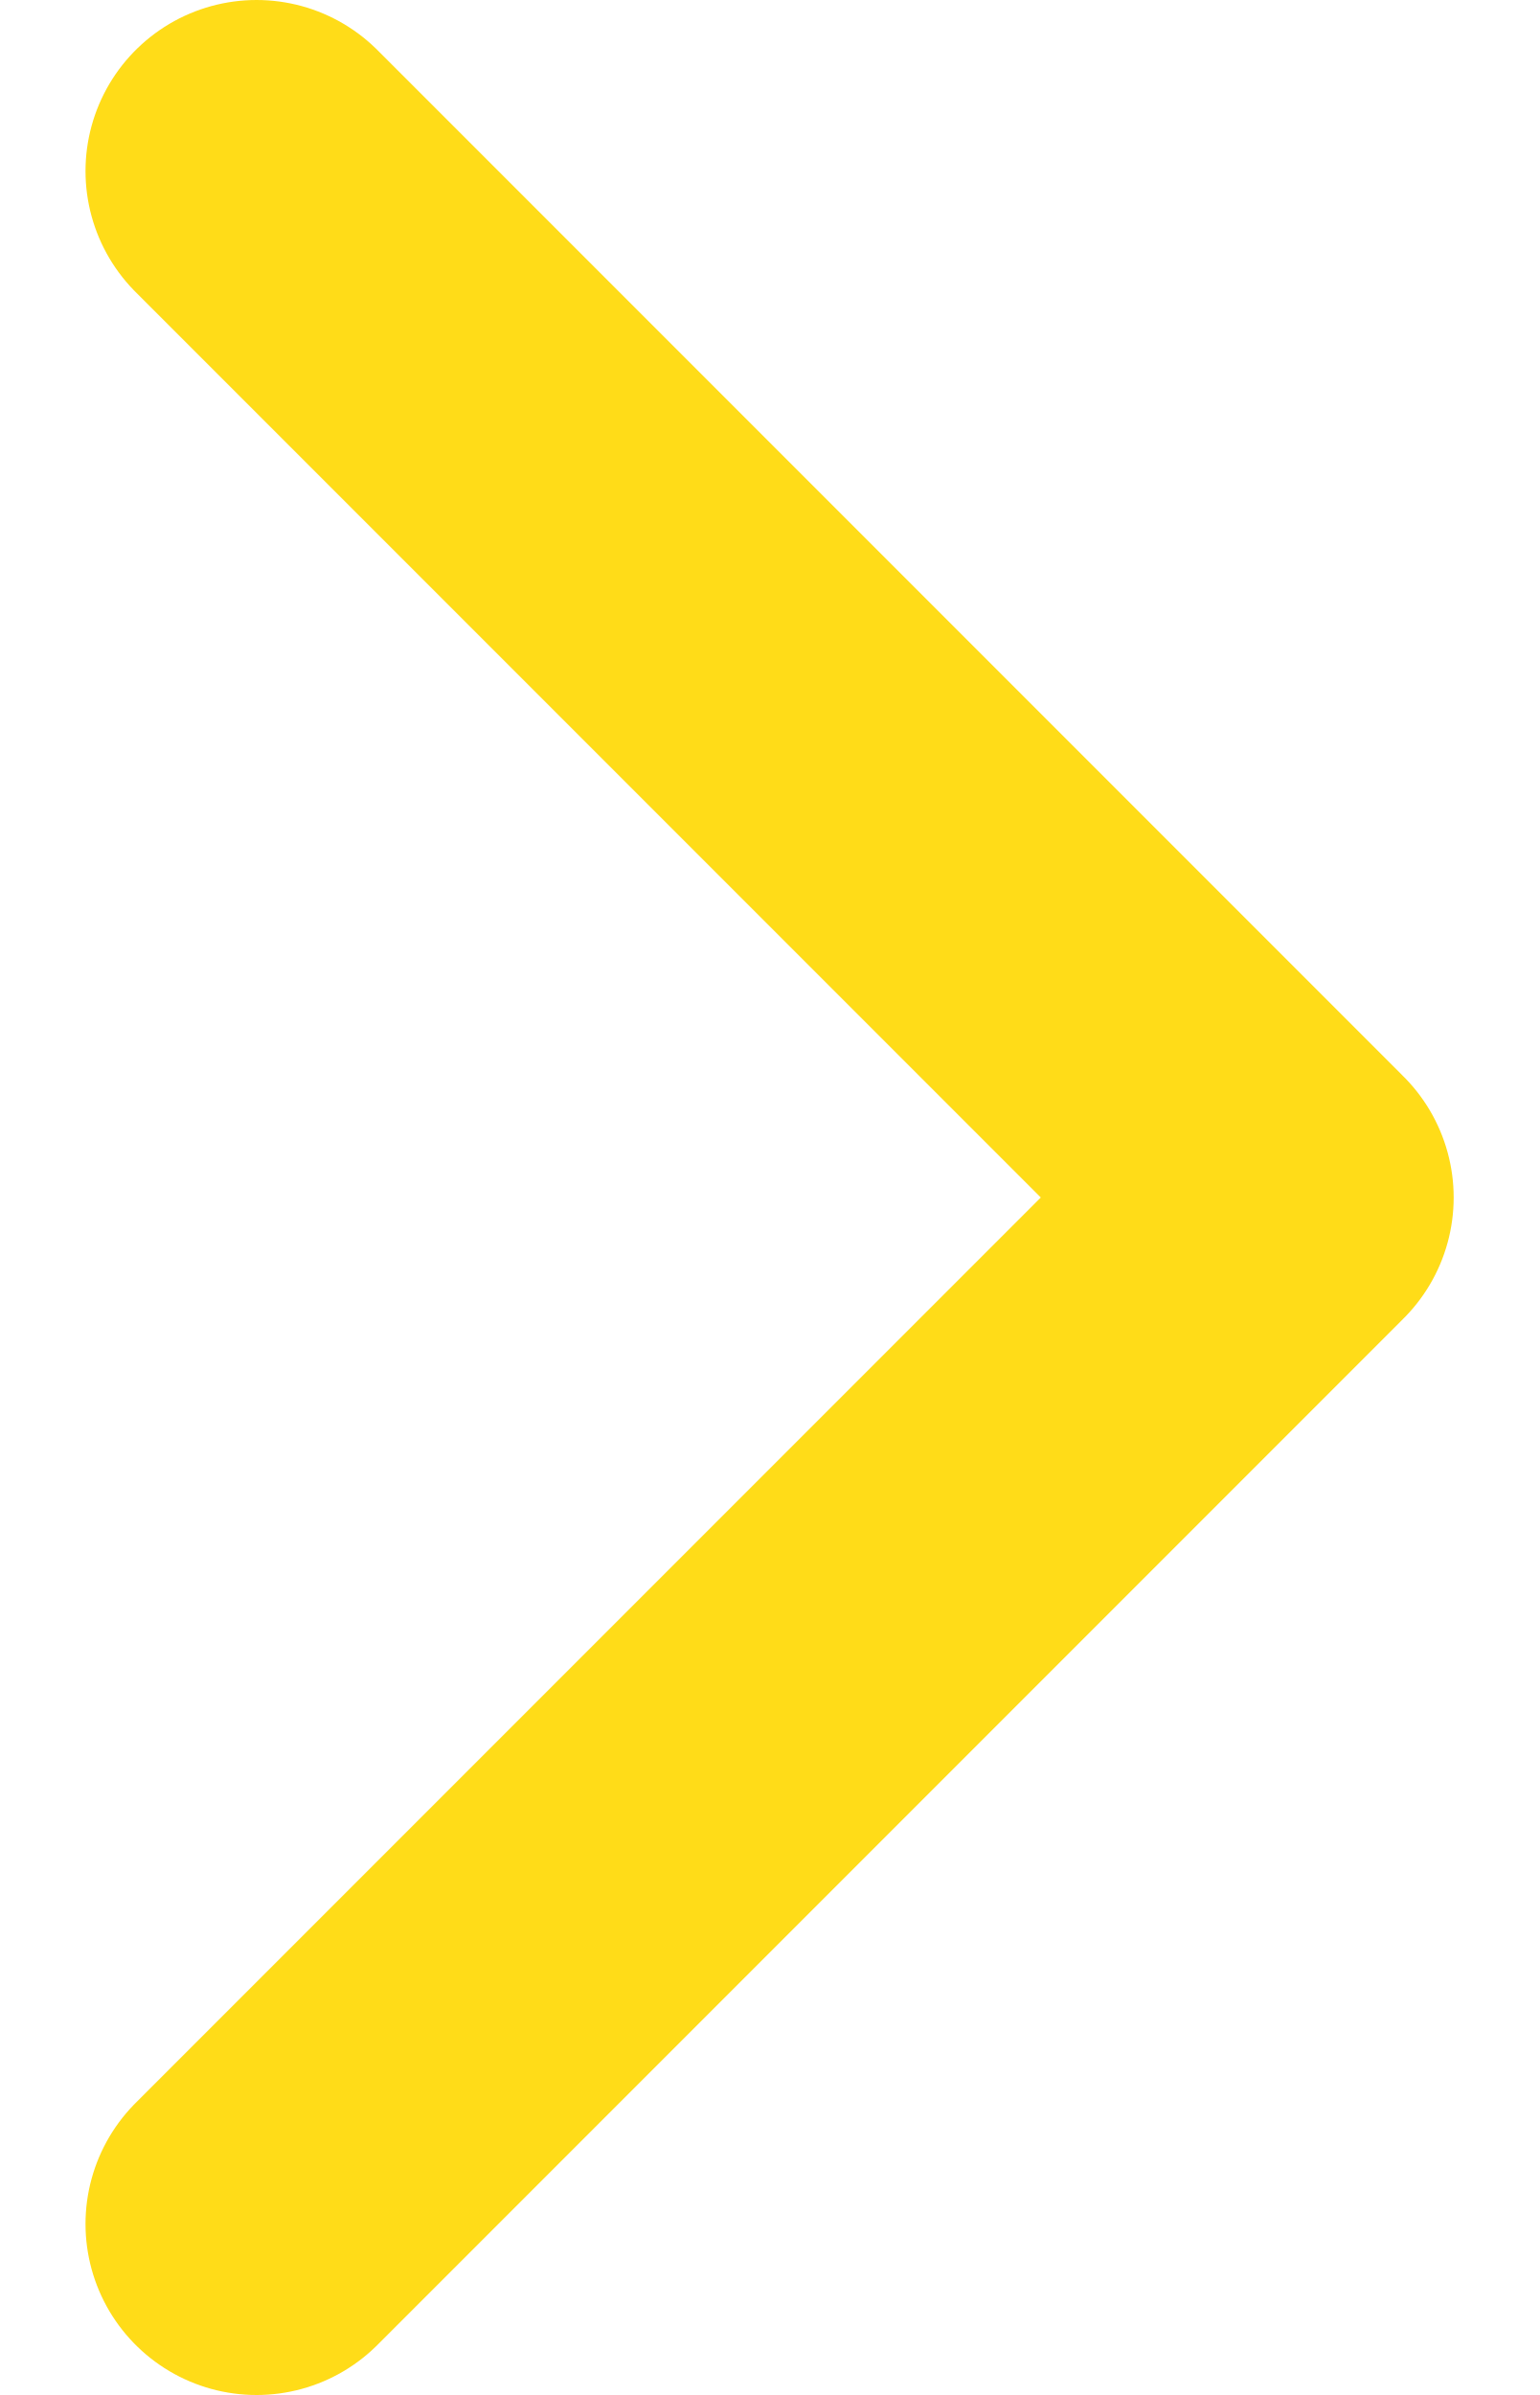
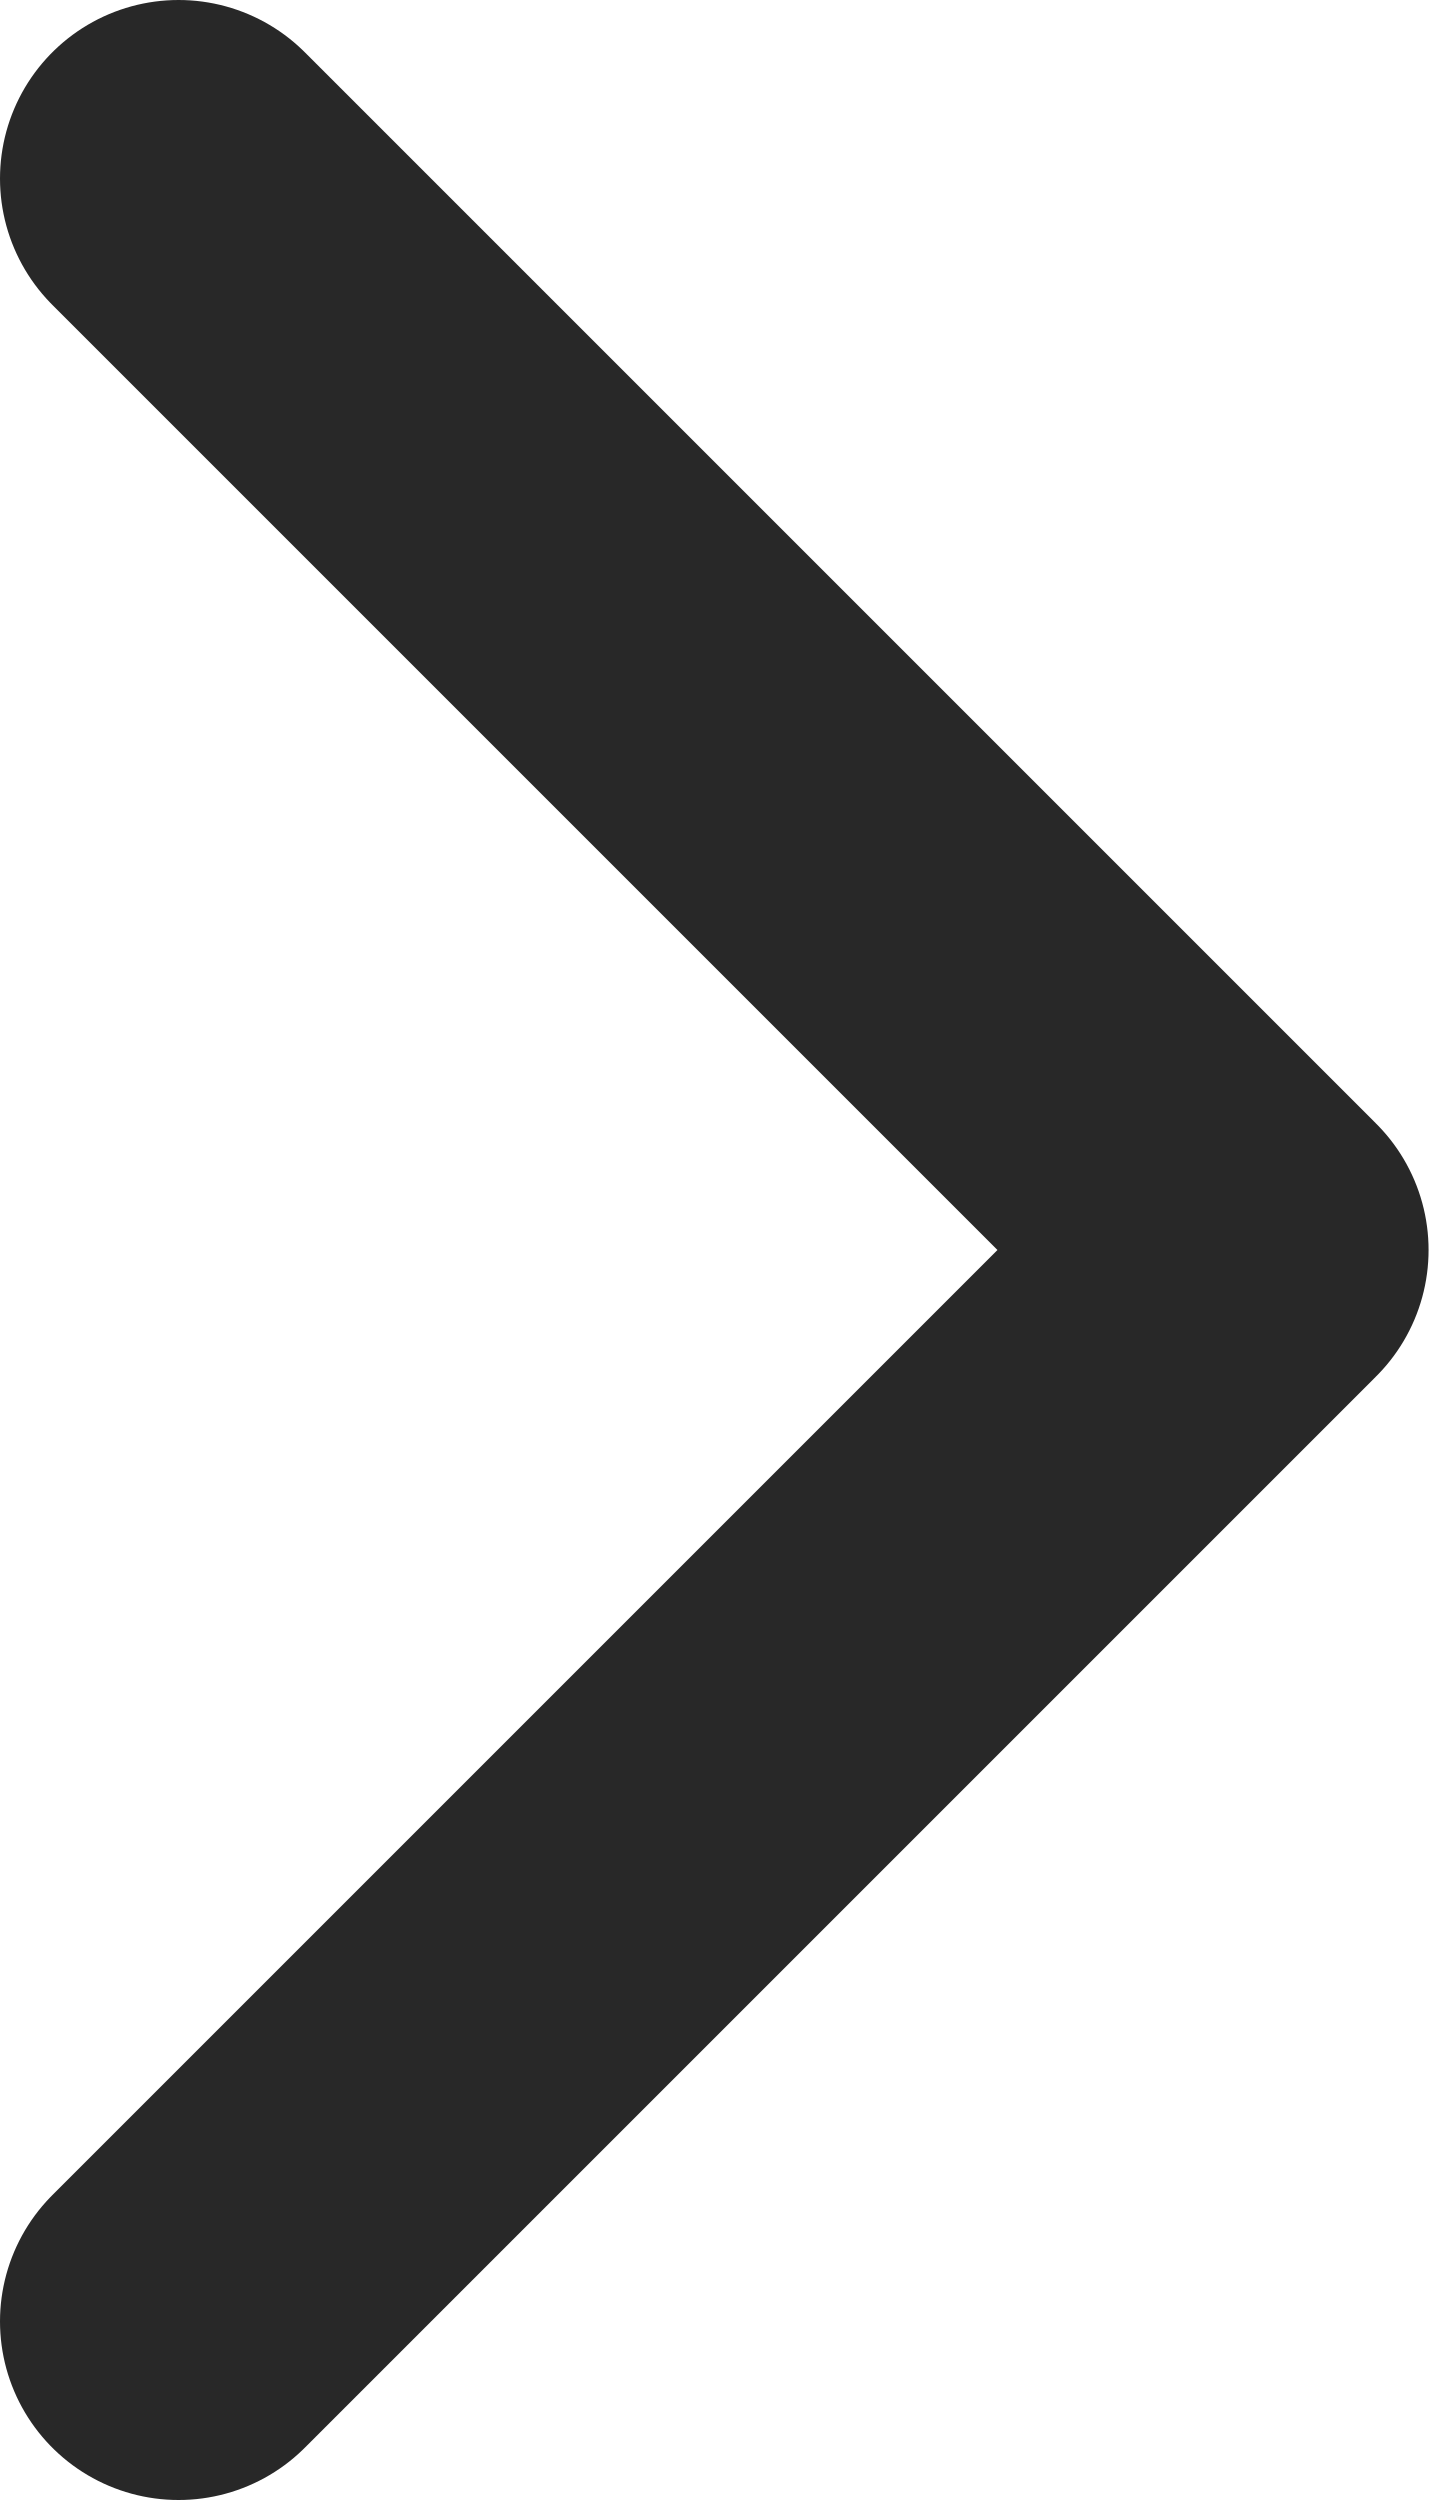
- <svg xmlns="http://www.w3.org/2000/svg" width="9" height="14" viewBox="0 0 9 14" fill="none">
-   <path d="M1.5 13L7.5 7L1.5 1" stroke="#FFDC18" stroke-width="2" stroke-linecap="round" stroke-linejoin="round" />
+ <svg xmlns="http://www.w3.org/2000/svg" width="8" height="14" viewBox="0 0 8 14" fill="none">
+   <path d="M1 13L7 7L1 1" stroke="#282828" stroke-width="2" stroke-linecap="round" stroke-linejoin="round" />
</svg>
